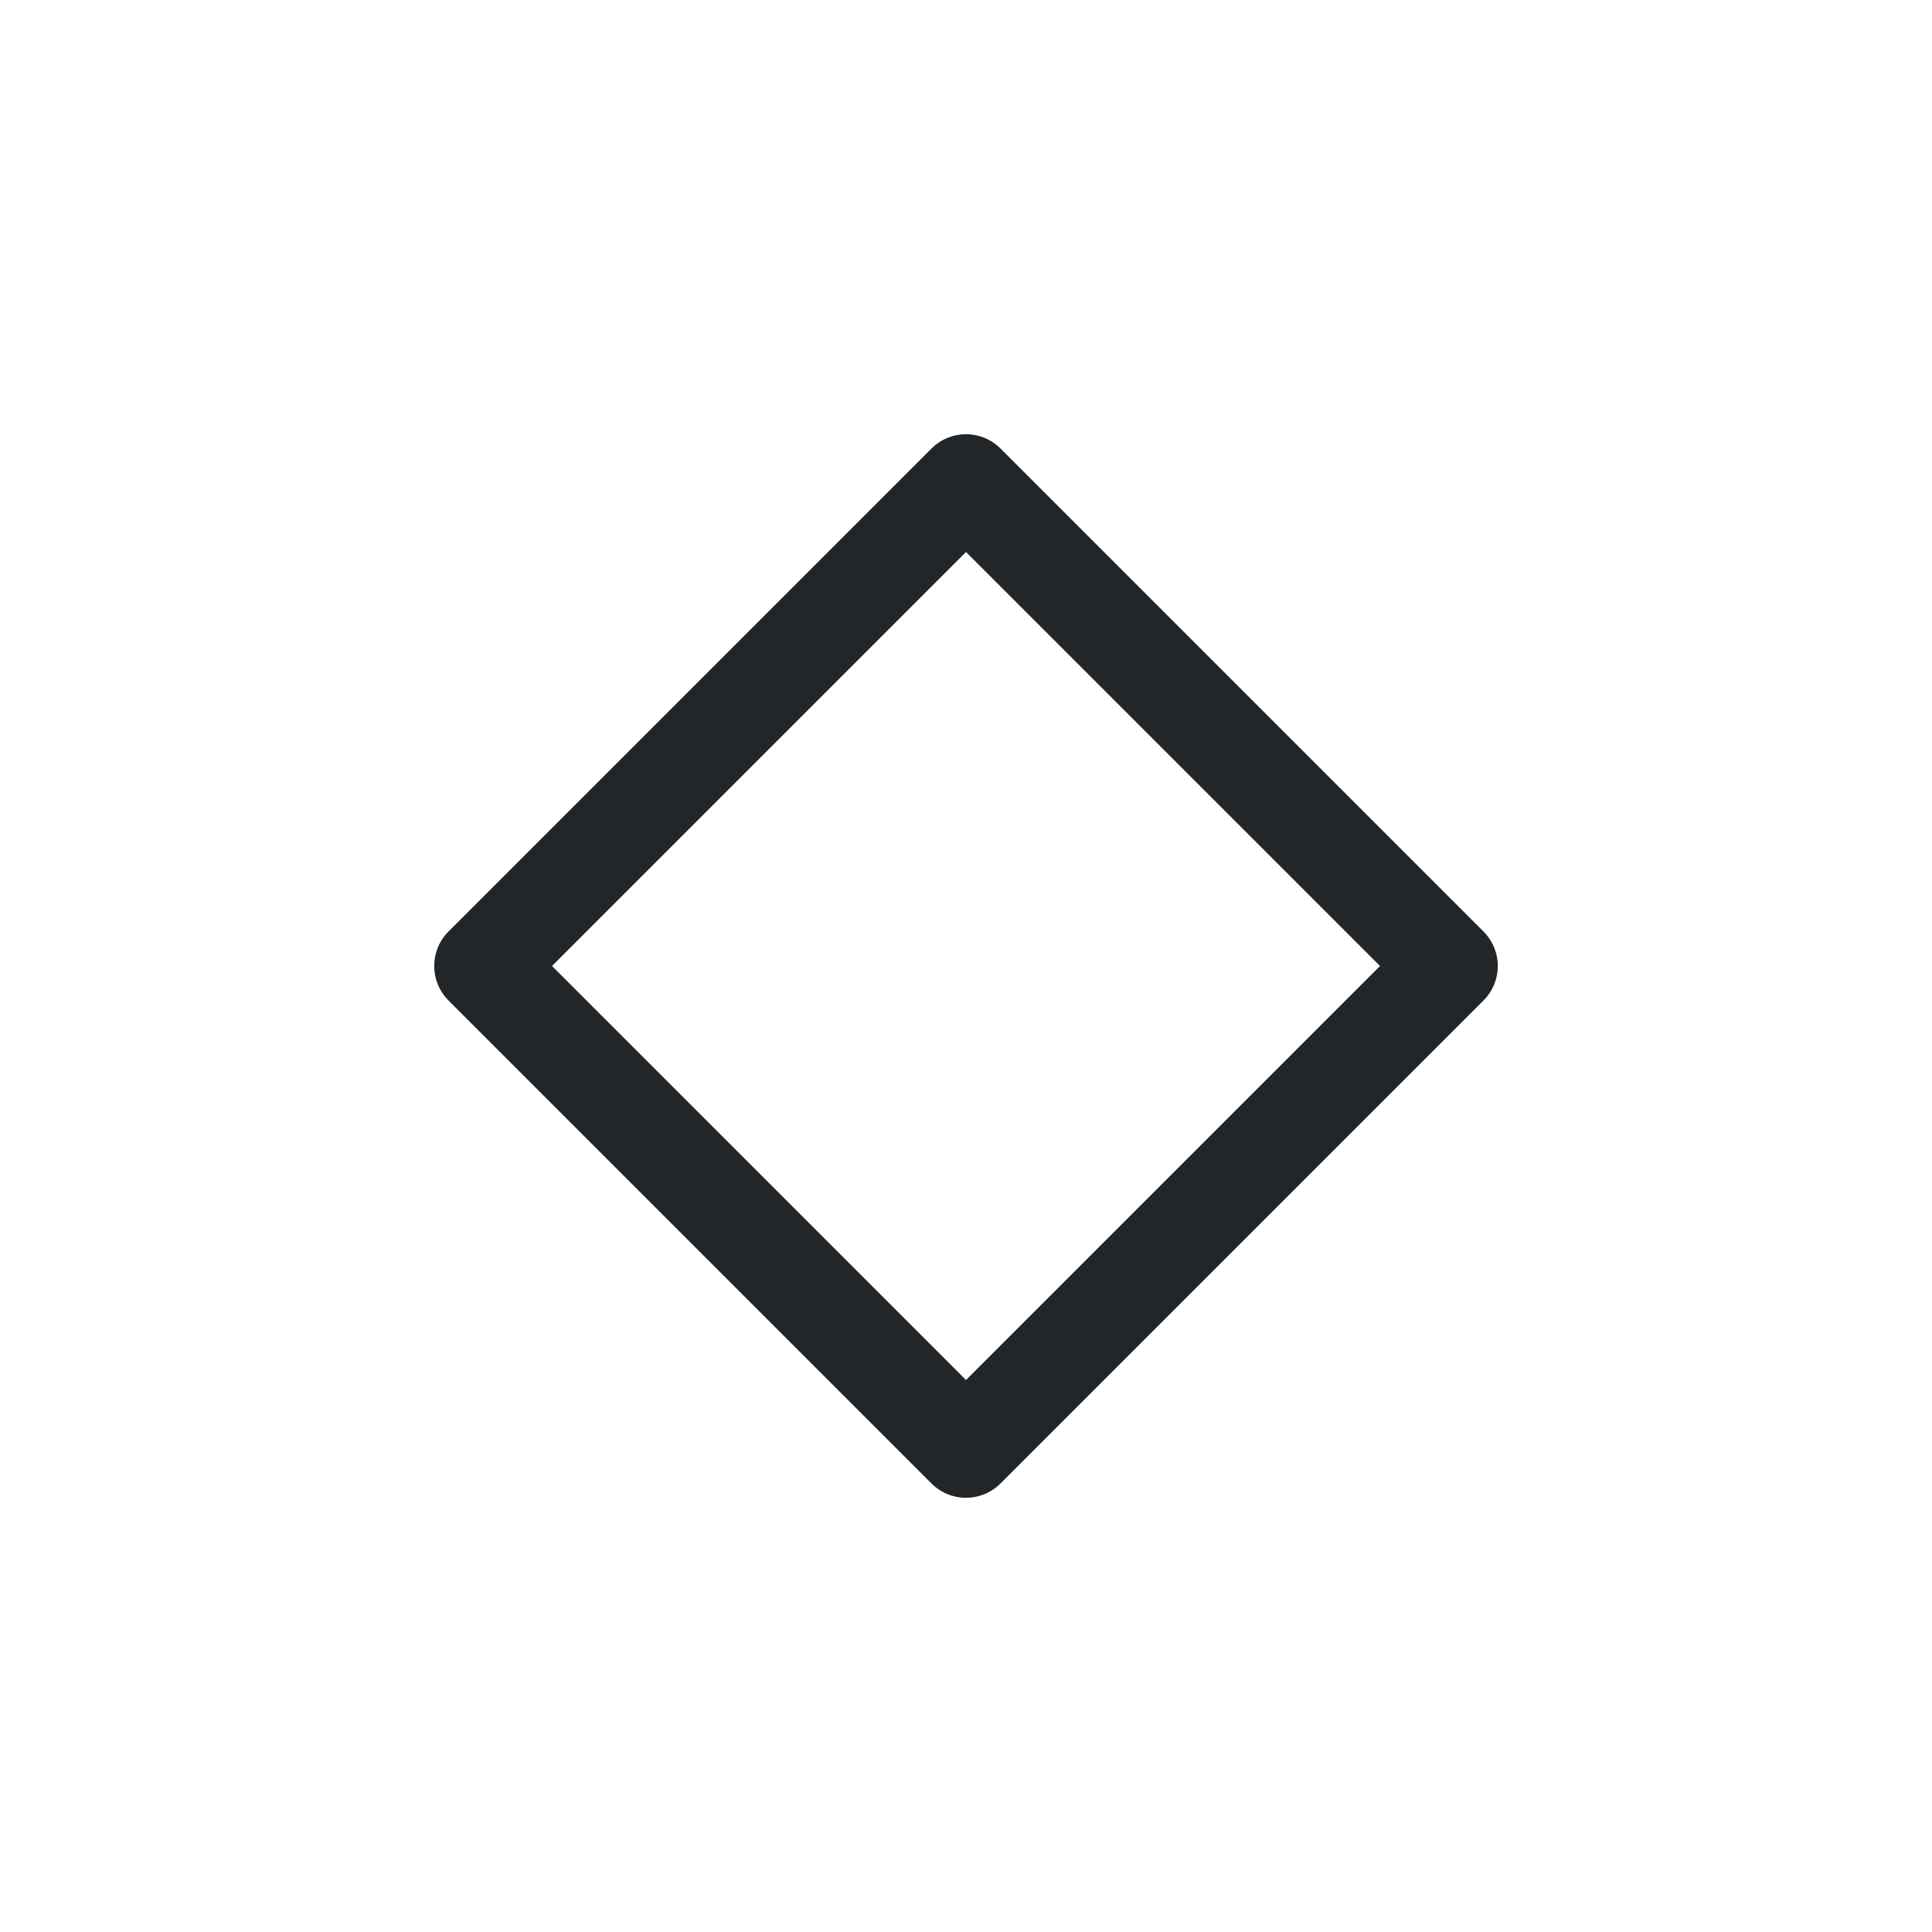
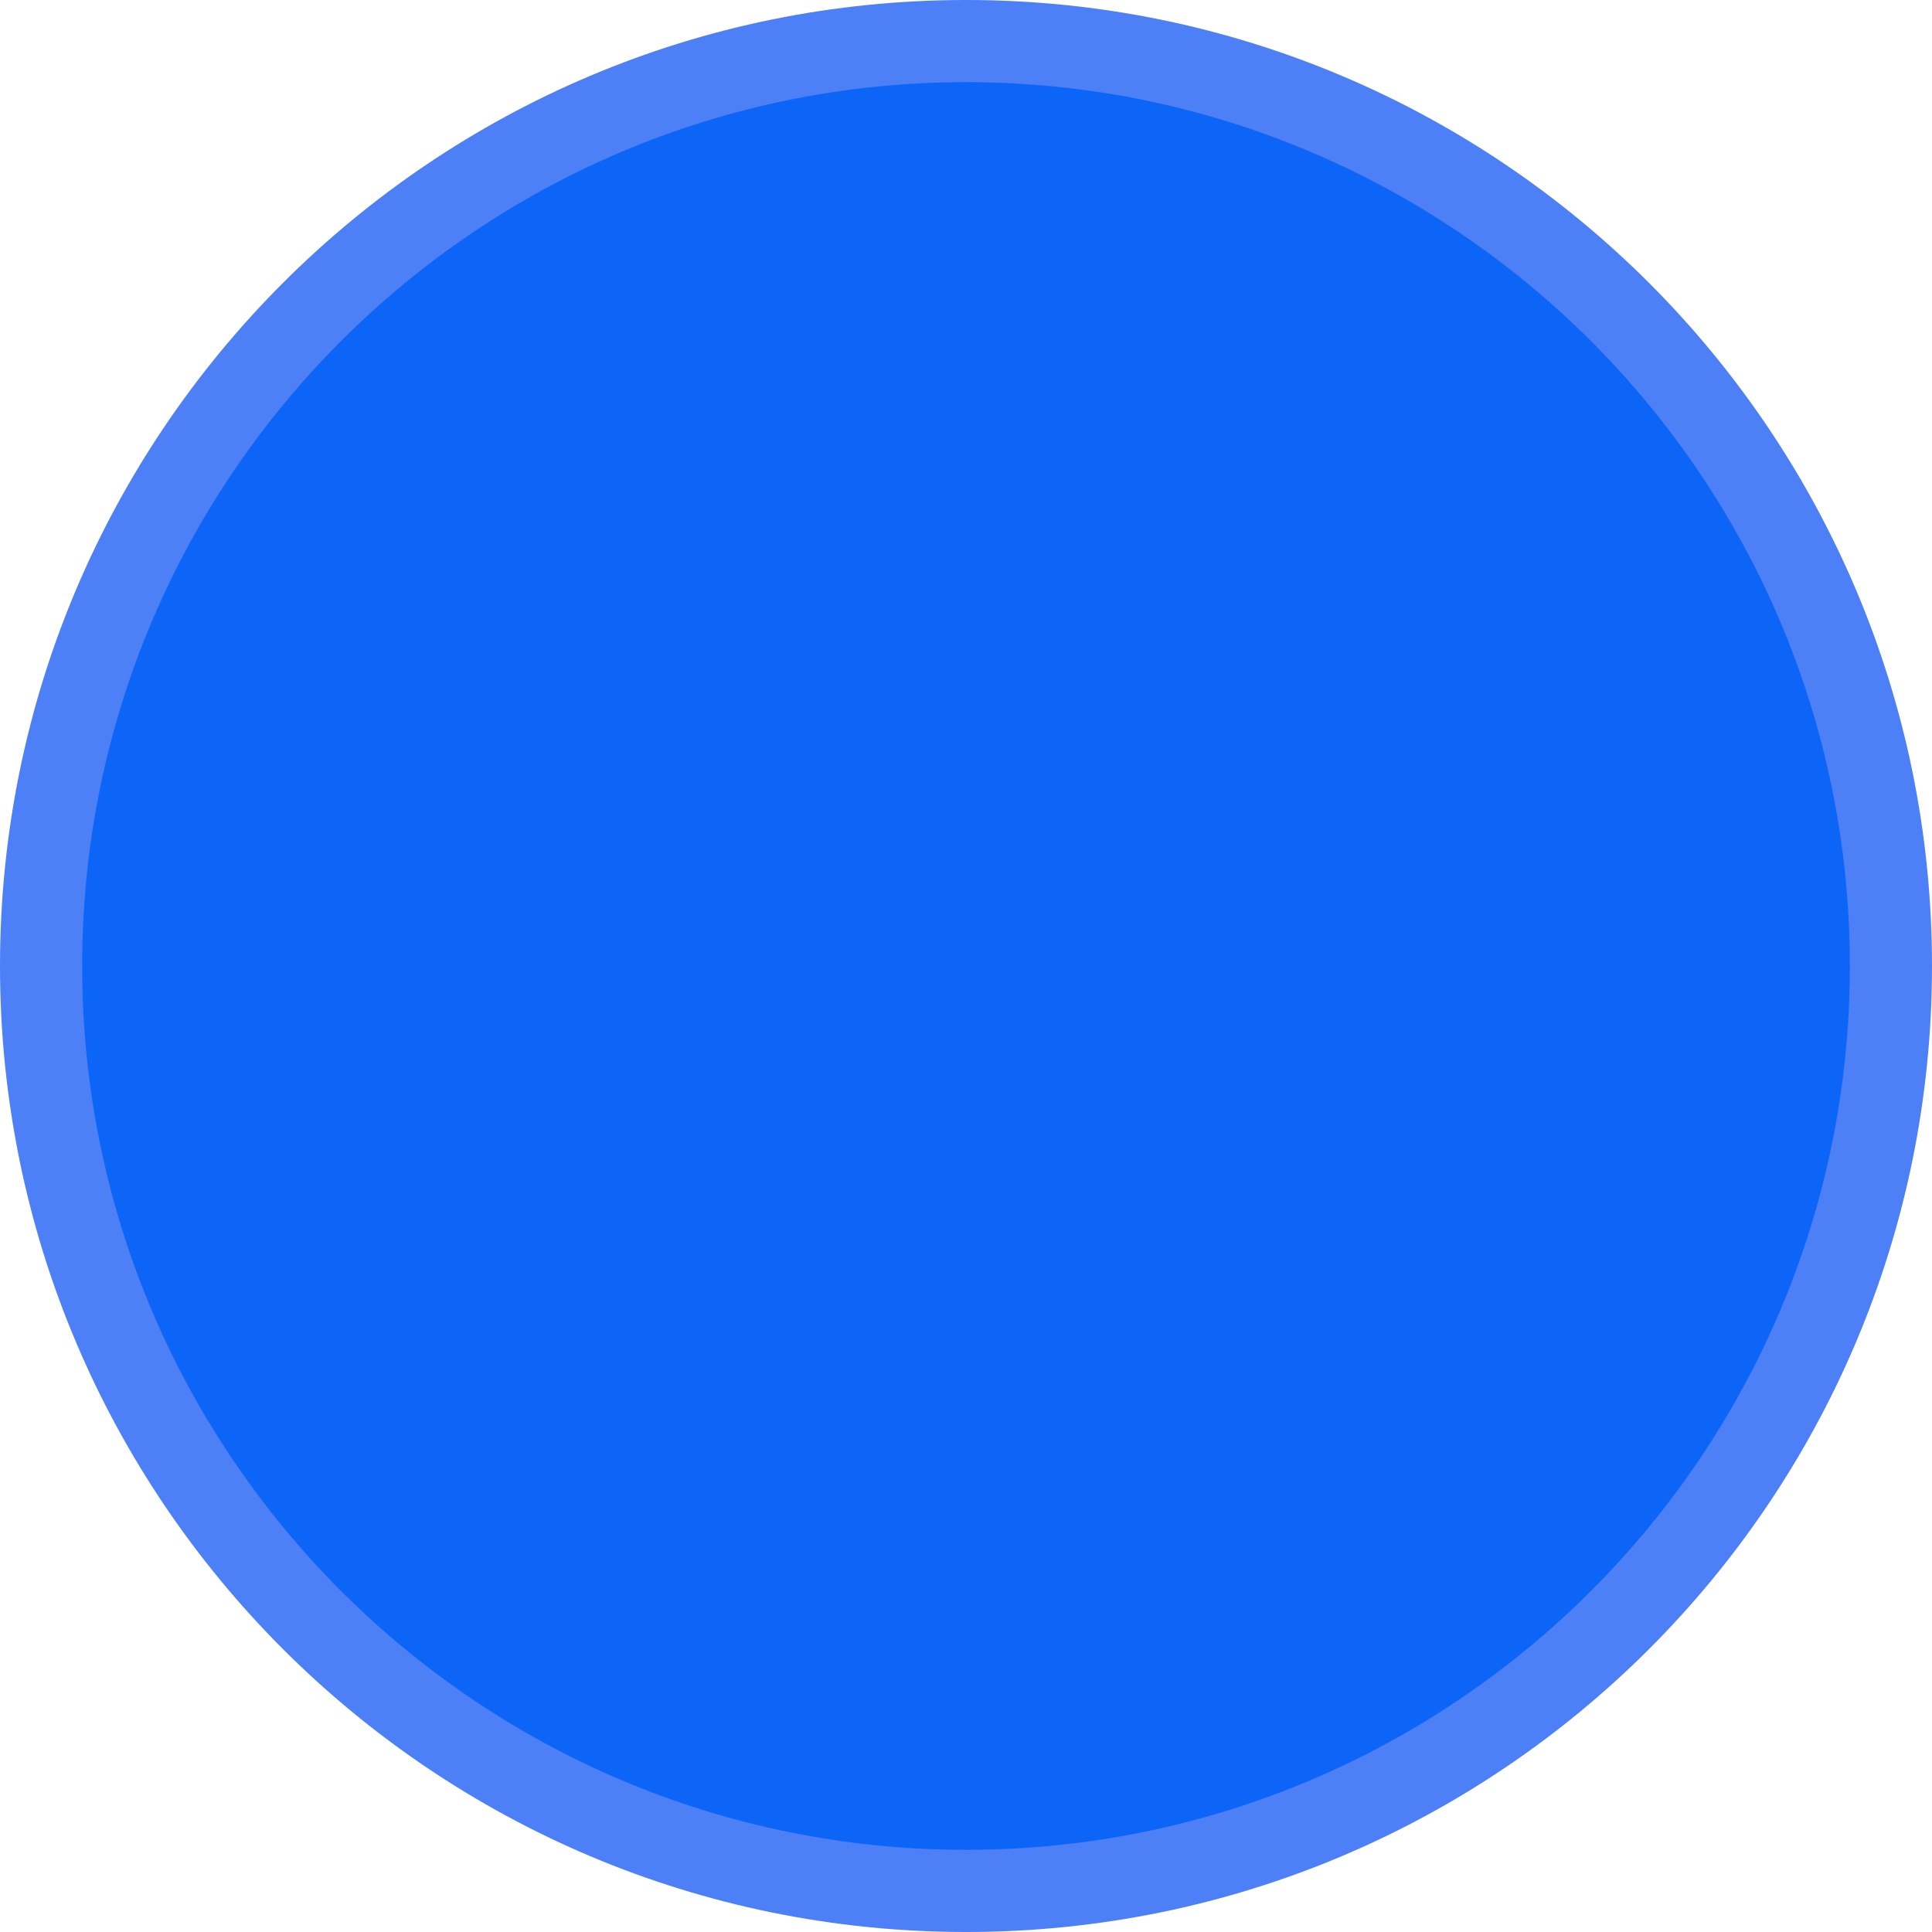
<svg xmlns="http://www.w3.org/2000/svg" viewBox="0 0 50 50" version="1.2" baseProfile="tiny">
  <defs>
</defs>
  <g fill="none" stroke="black" stroke-width="1" fill-rule="evenodd" stroke-linecap="square" stroke-linejoin="bevel">
-     <g fill="none" stroke="#232629" stroke-opacity="1" stroke-width="1.01" stroke-linecap="round" stroke-linejoin="round" transform="matrix(2.5,0,0,2.5,2.5,2.5)" font-family="Noto Sans" font-size="10" font-weight="400" font-style="normal">
-       <path vector-effect="none" fill-rule="evenodd" d="M4,9 L9,4 L14,9 L9,14 L4,9" />
+     <g fill="#4d80f7" fill-opacity="1" stroke="none" transform="matrix(0.0548338,0,0,-0.0548336,-0.396175,50.4309)" font-family="Noto Sans" font-size="10" font-weight="400" font-style="normal">
+       <path vector-effect="none" fill-rule="evenodd" d="M463.15,7.858 C714.95,7.858 919.071,211.983 919.071,463.788 C919.071,715.583 714.95,919.709 463.15,919.709 C211.35,919.709 7.225,715.583 7.225,463.788 C7.225,211.983 211.35,7.858 463.15,7.858 " />
+     </g>
+     <g fill="#0c65f7" fill-opacity="1" stroke="none" transform="matrix(0.0548338,0,0,-0.0548336,-0.396175,50.4309)" font-family="Noto Sans" font-size="10" font-weight="400" font-style="normal">
+       <path vector-effect="none" fill-rule="evenodd" d="M463.15,46.638 C693.534,46.638 880.3,233.401 880.3,463.788 C880.3,694.166 693.534,880.929 463.15,880.929 C232.767,880.929 46,694.166 46,463.788 C46,233.401 232.767,46.638 463.15,46.638 " />
    </g>
    <g fill="none" stroke="#000000" stroke-opacity="1" stroke-width="1" stroke-linecap="square" stroke-linejoin="bevel" transform="matrix(1,0,0,1,0,0)" font-family="Noto Sans" font-size="10" font-weight="400" font-style="normal">
</g>
  </g>
</svg>
